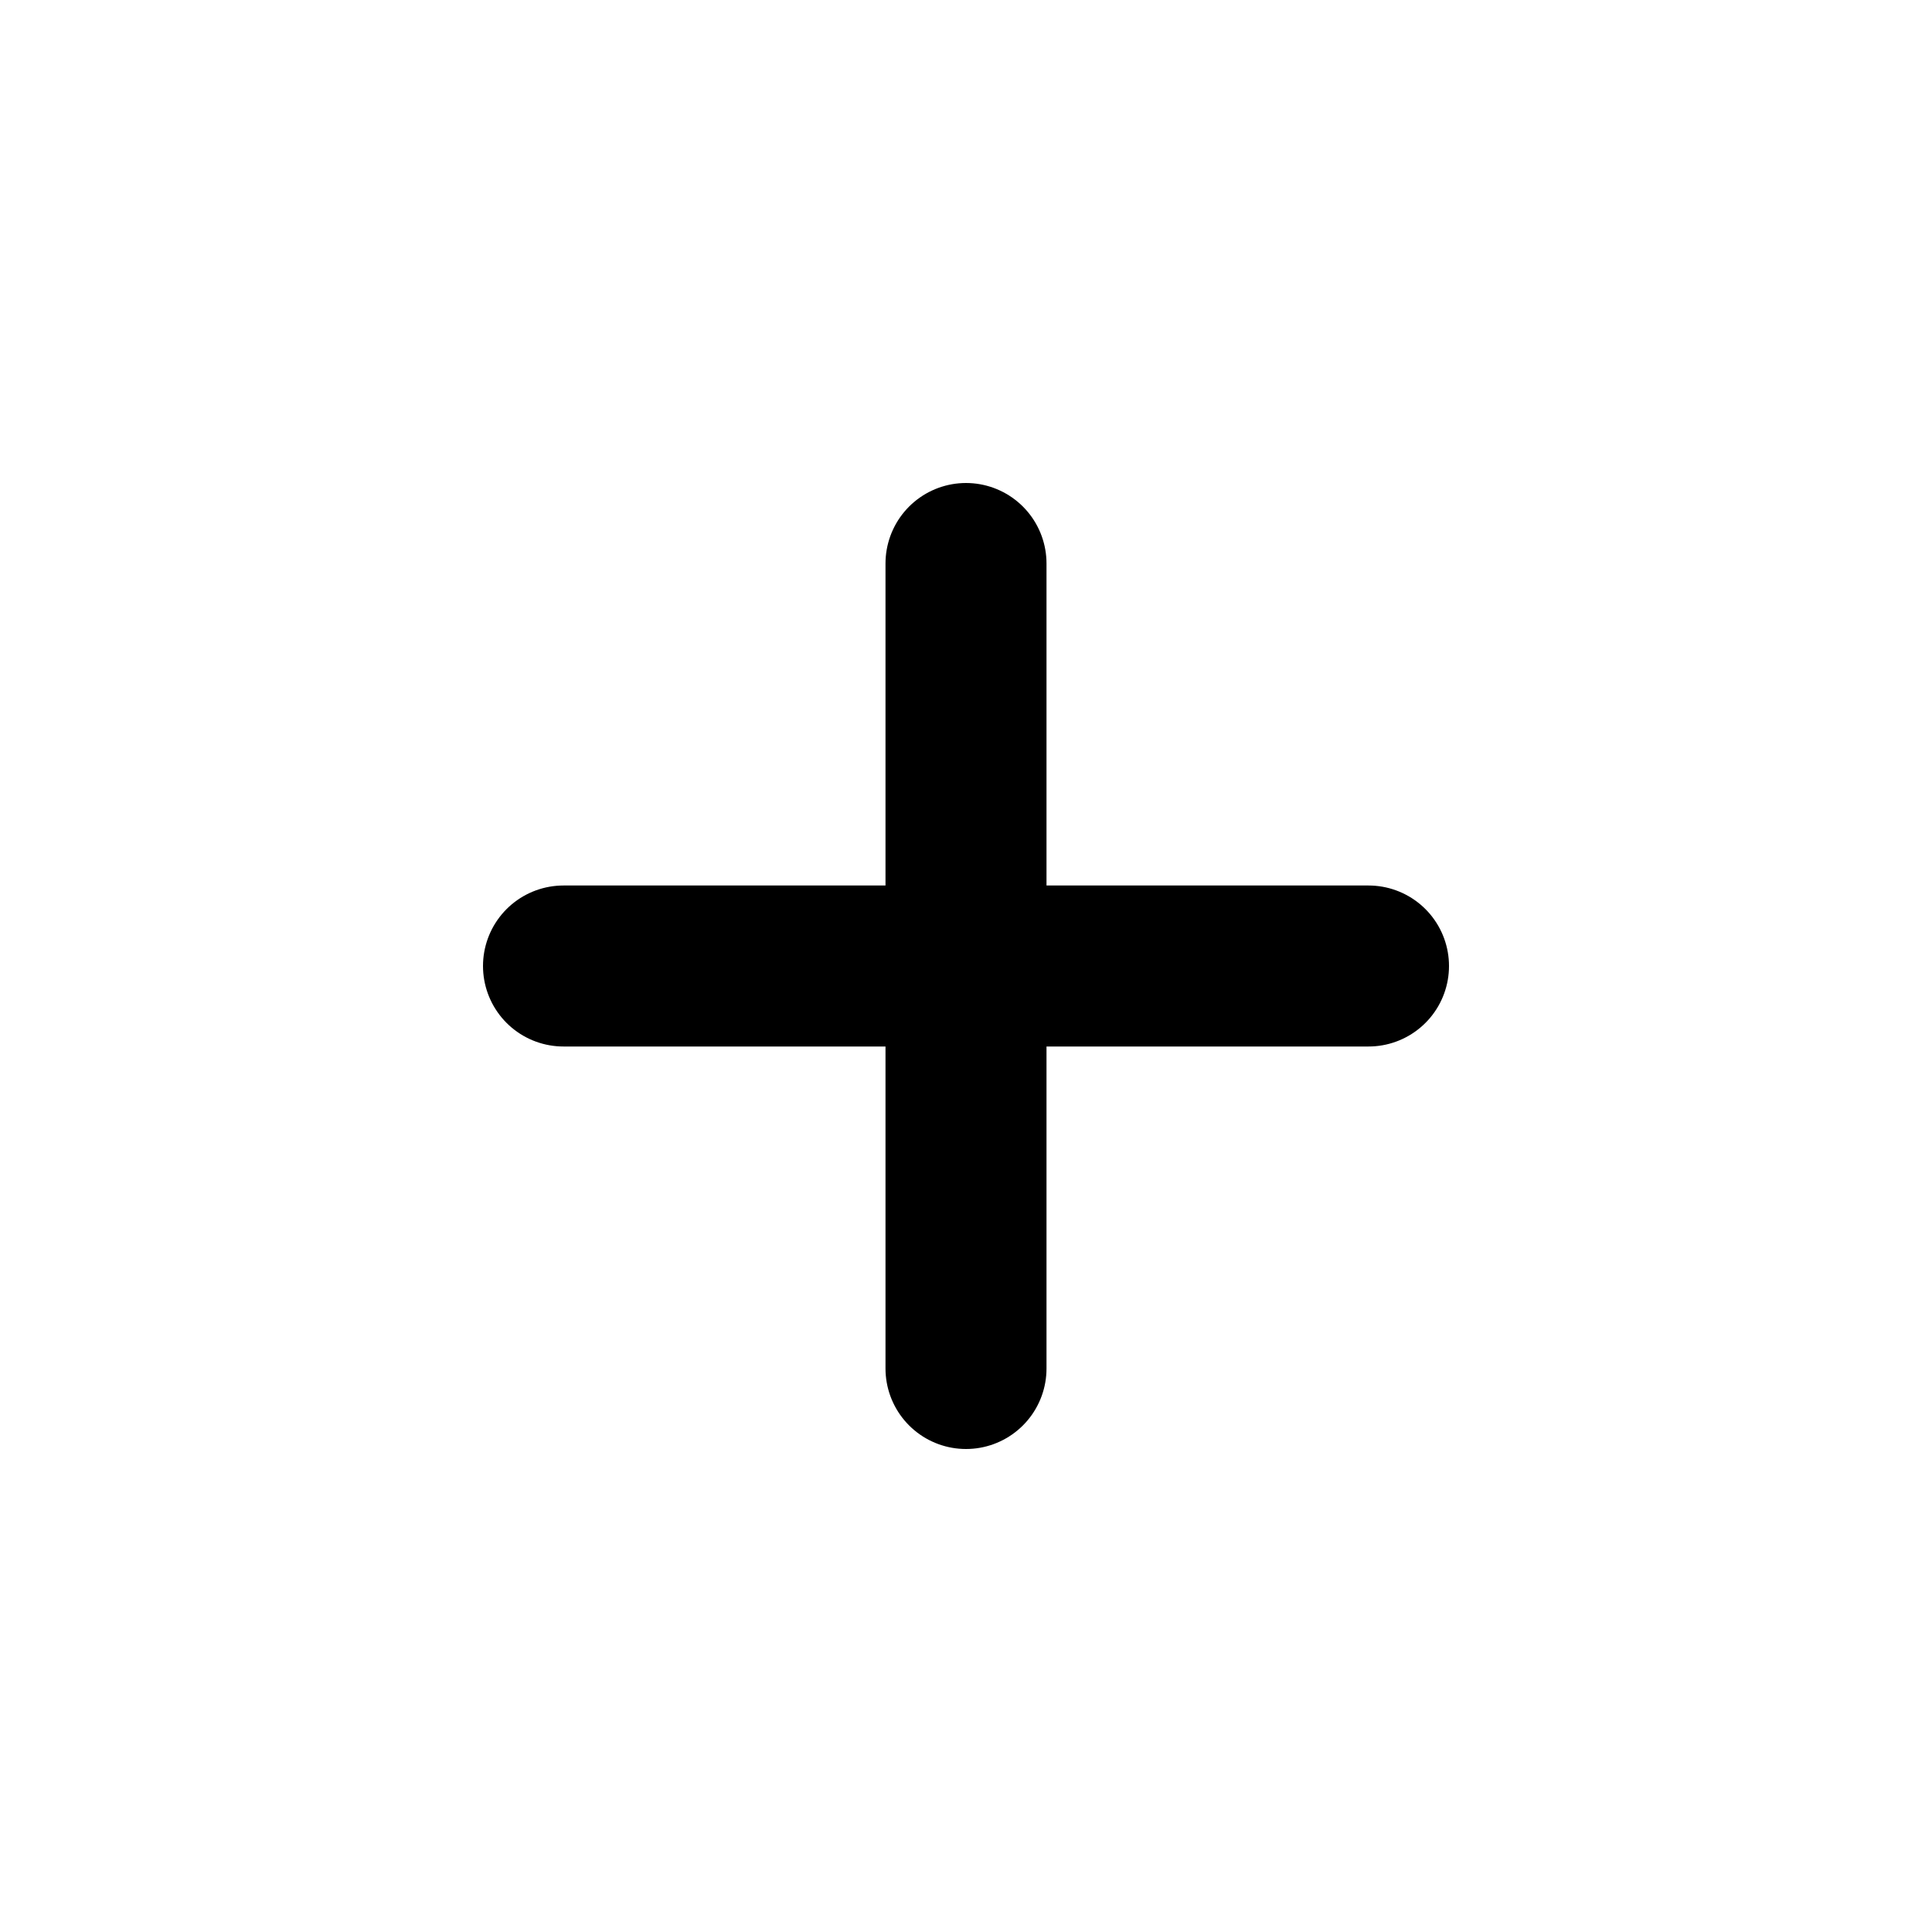
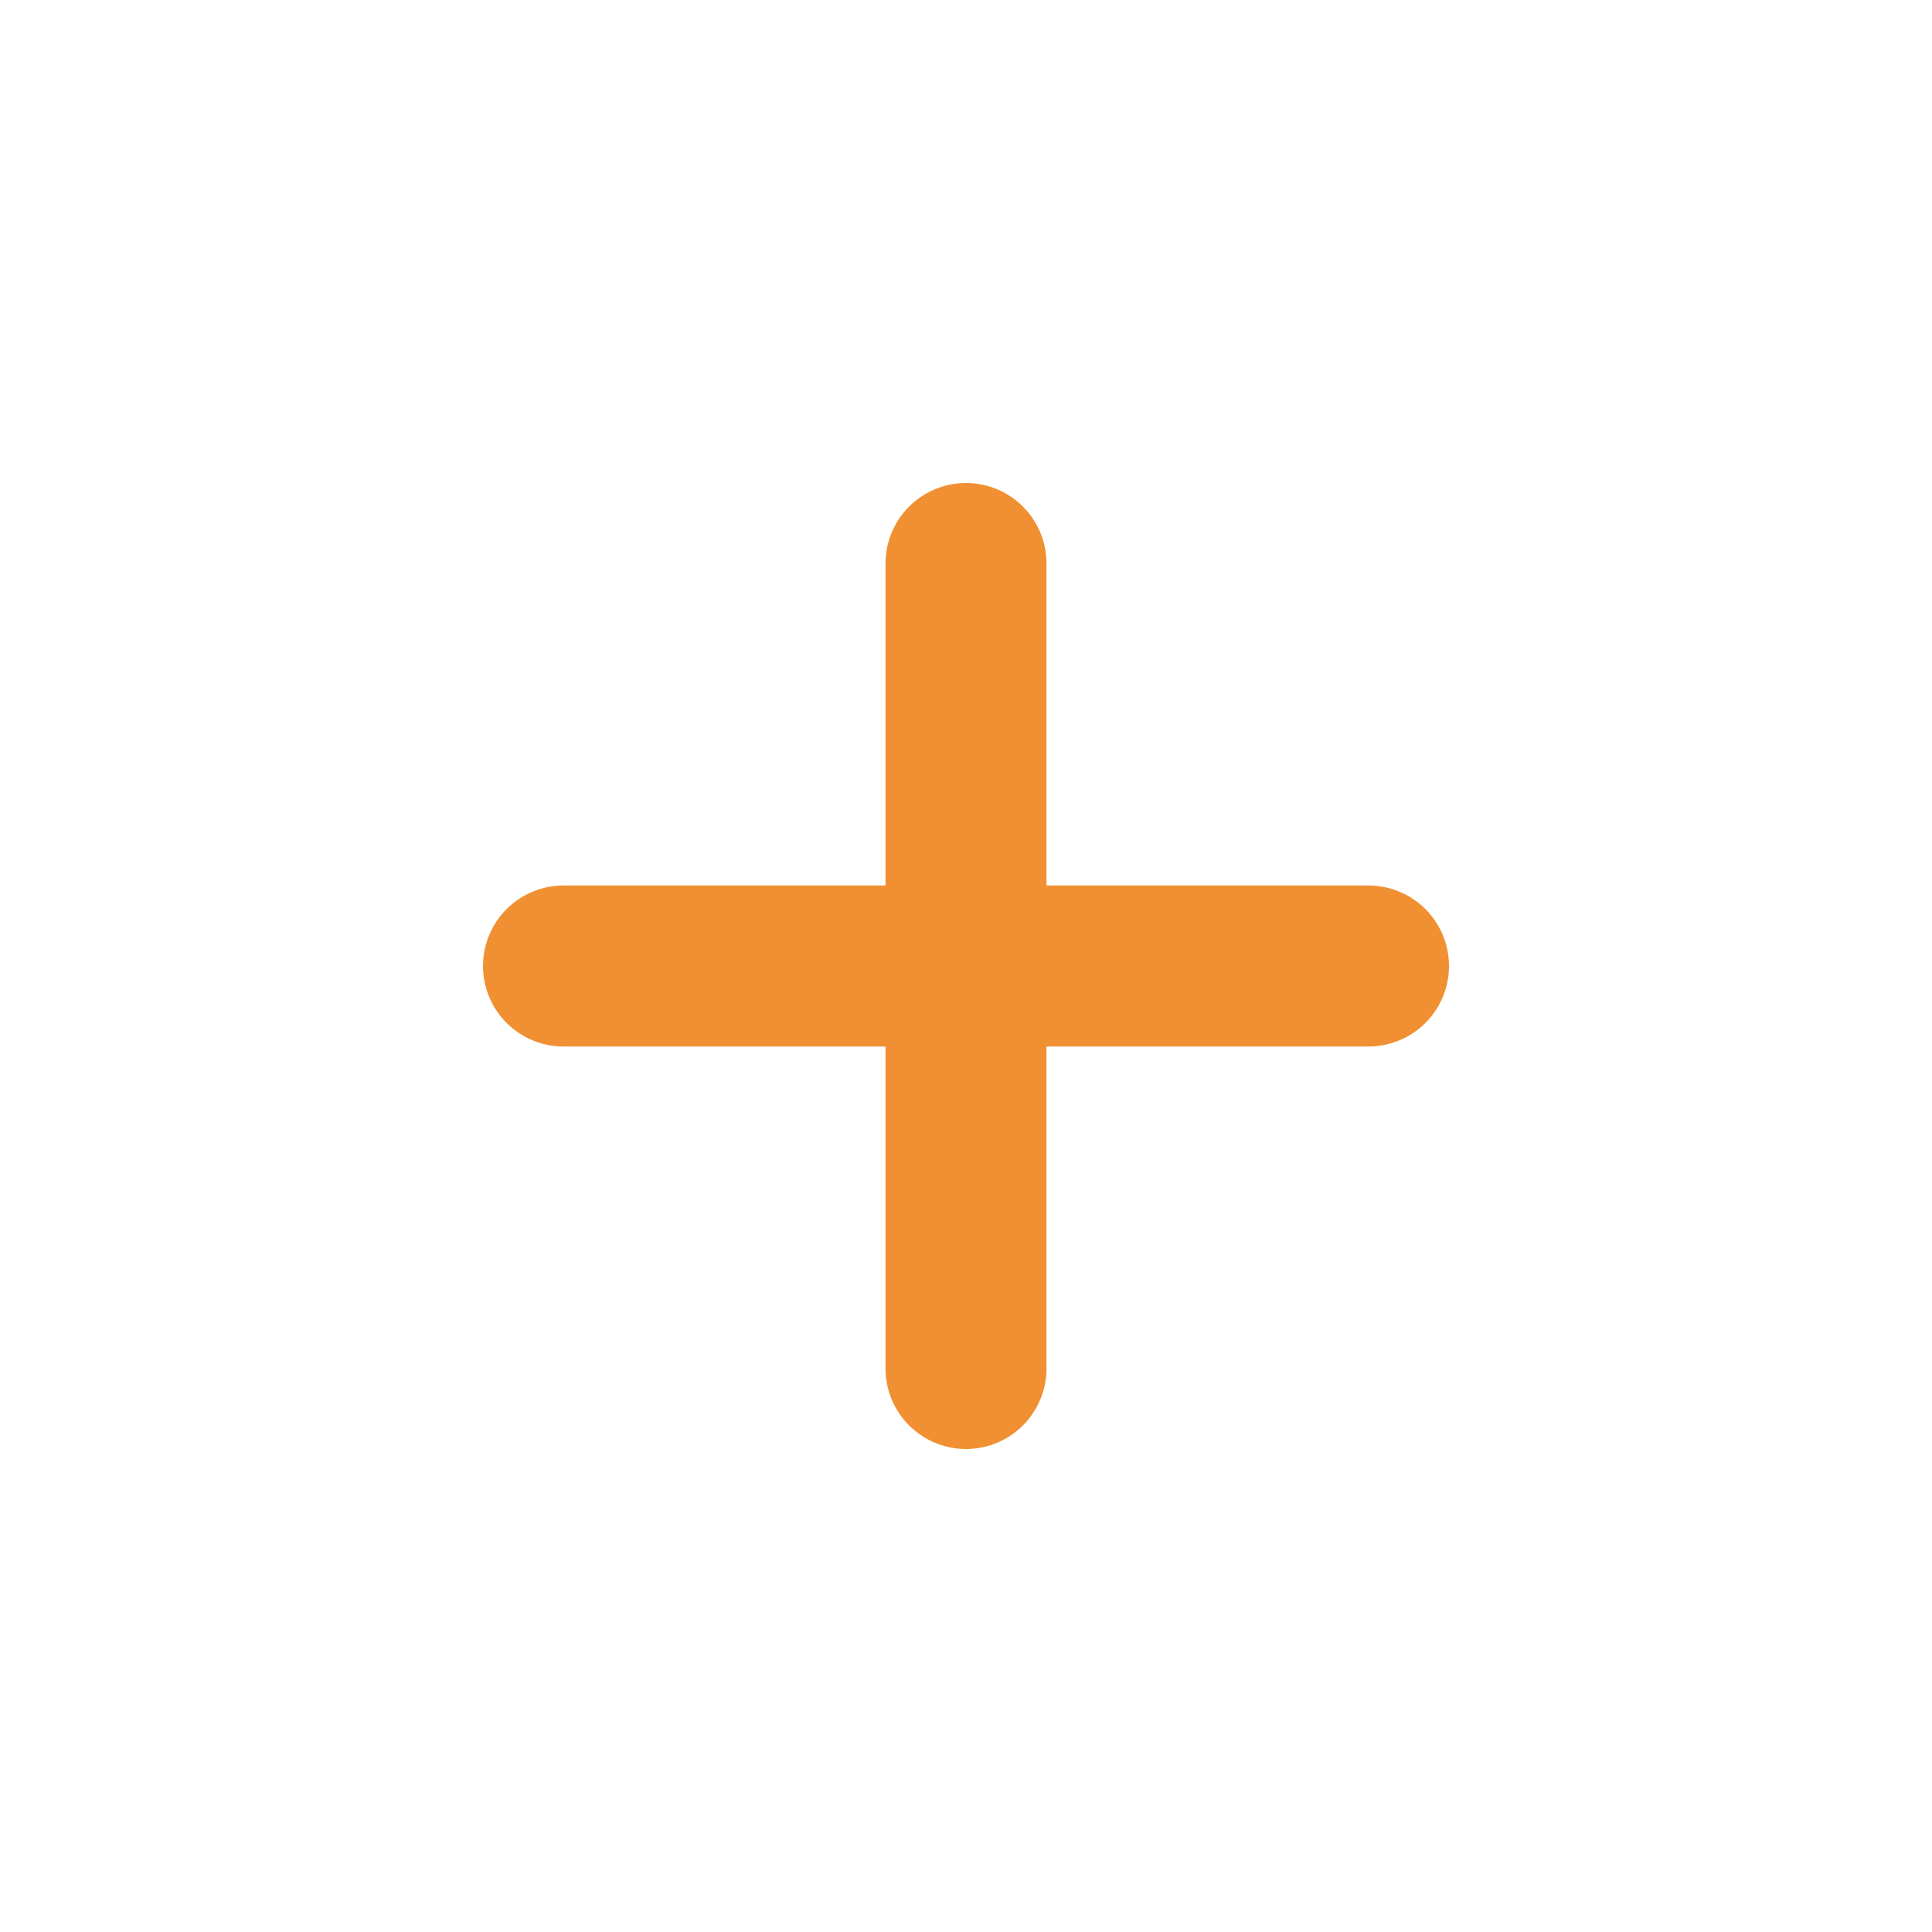
- <svg xmlns="http://www.w3.org/2000/svg" width="64px" height="64px" viewBox="0 0 24 24" fill="none">
+ <svg xmlns="http://www.w3.org/2000/svg" width="64px" height="64px" viewBox="0 0 24 24" fill="f09032">
  <g id="SVGRepo_bgCarrier" stroke-width="0" />
  <g id="SVGRepo_tracerCarrier" stroke-linecap="round" stroke-linejoin="round" />
  <g id="SVGRepo_iconCarrier">
-     <path d="M7 12L12 12M12 12L17 12M12 12V7M12 12L12 17" stroke="#000000" stroke-width="2" stroke-linecap="round" stroke-linejoin="round" />
+     <path d="M7 12L12 12M12 12L17 12M12 12V7M12 12L12 17" stroke="#f09032" stroke-width="2" stroke-linecap="round" stroke-linejoin="round" />
  </g>
</svg>
